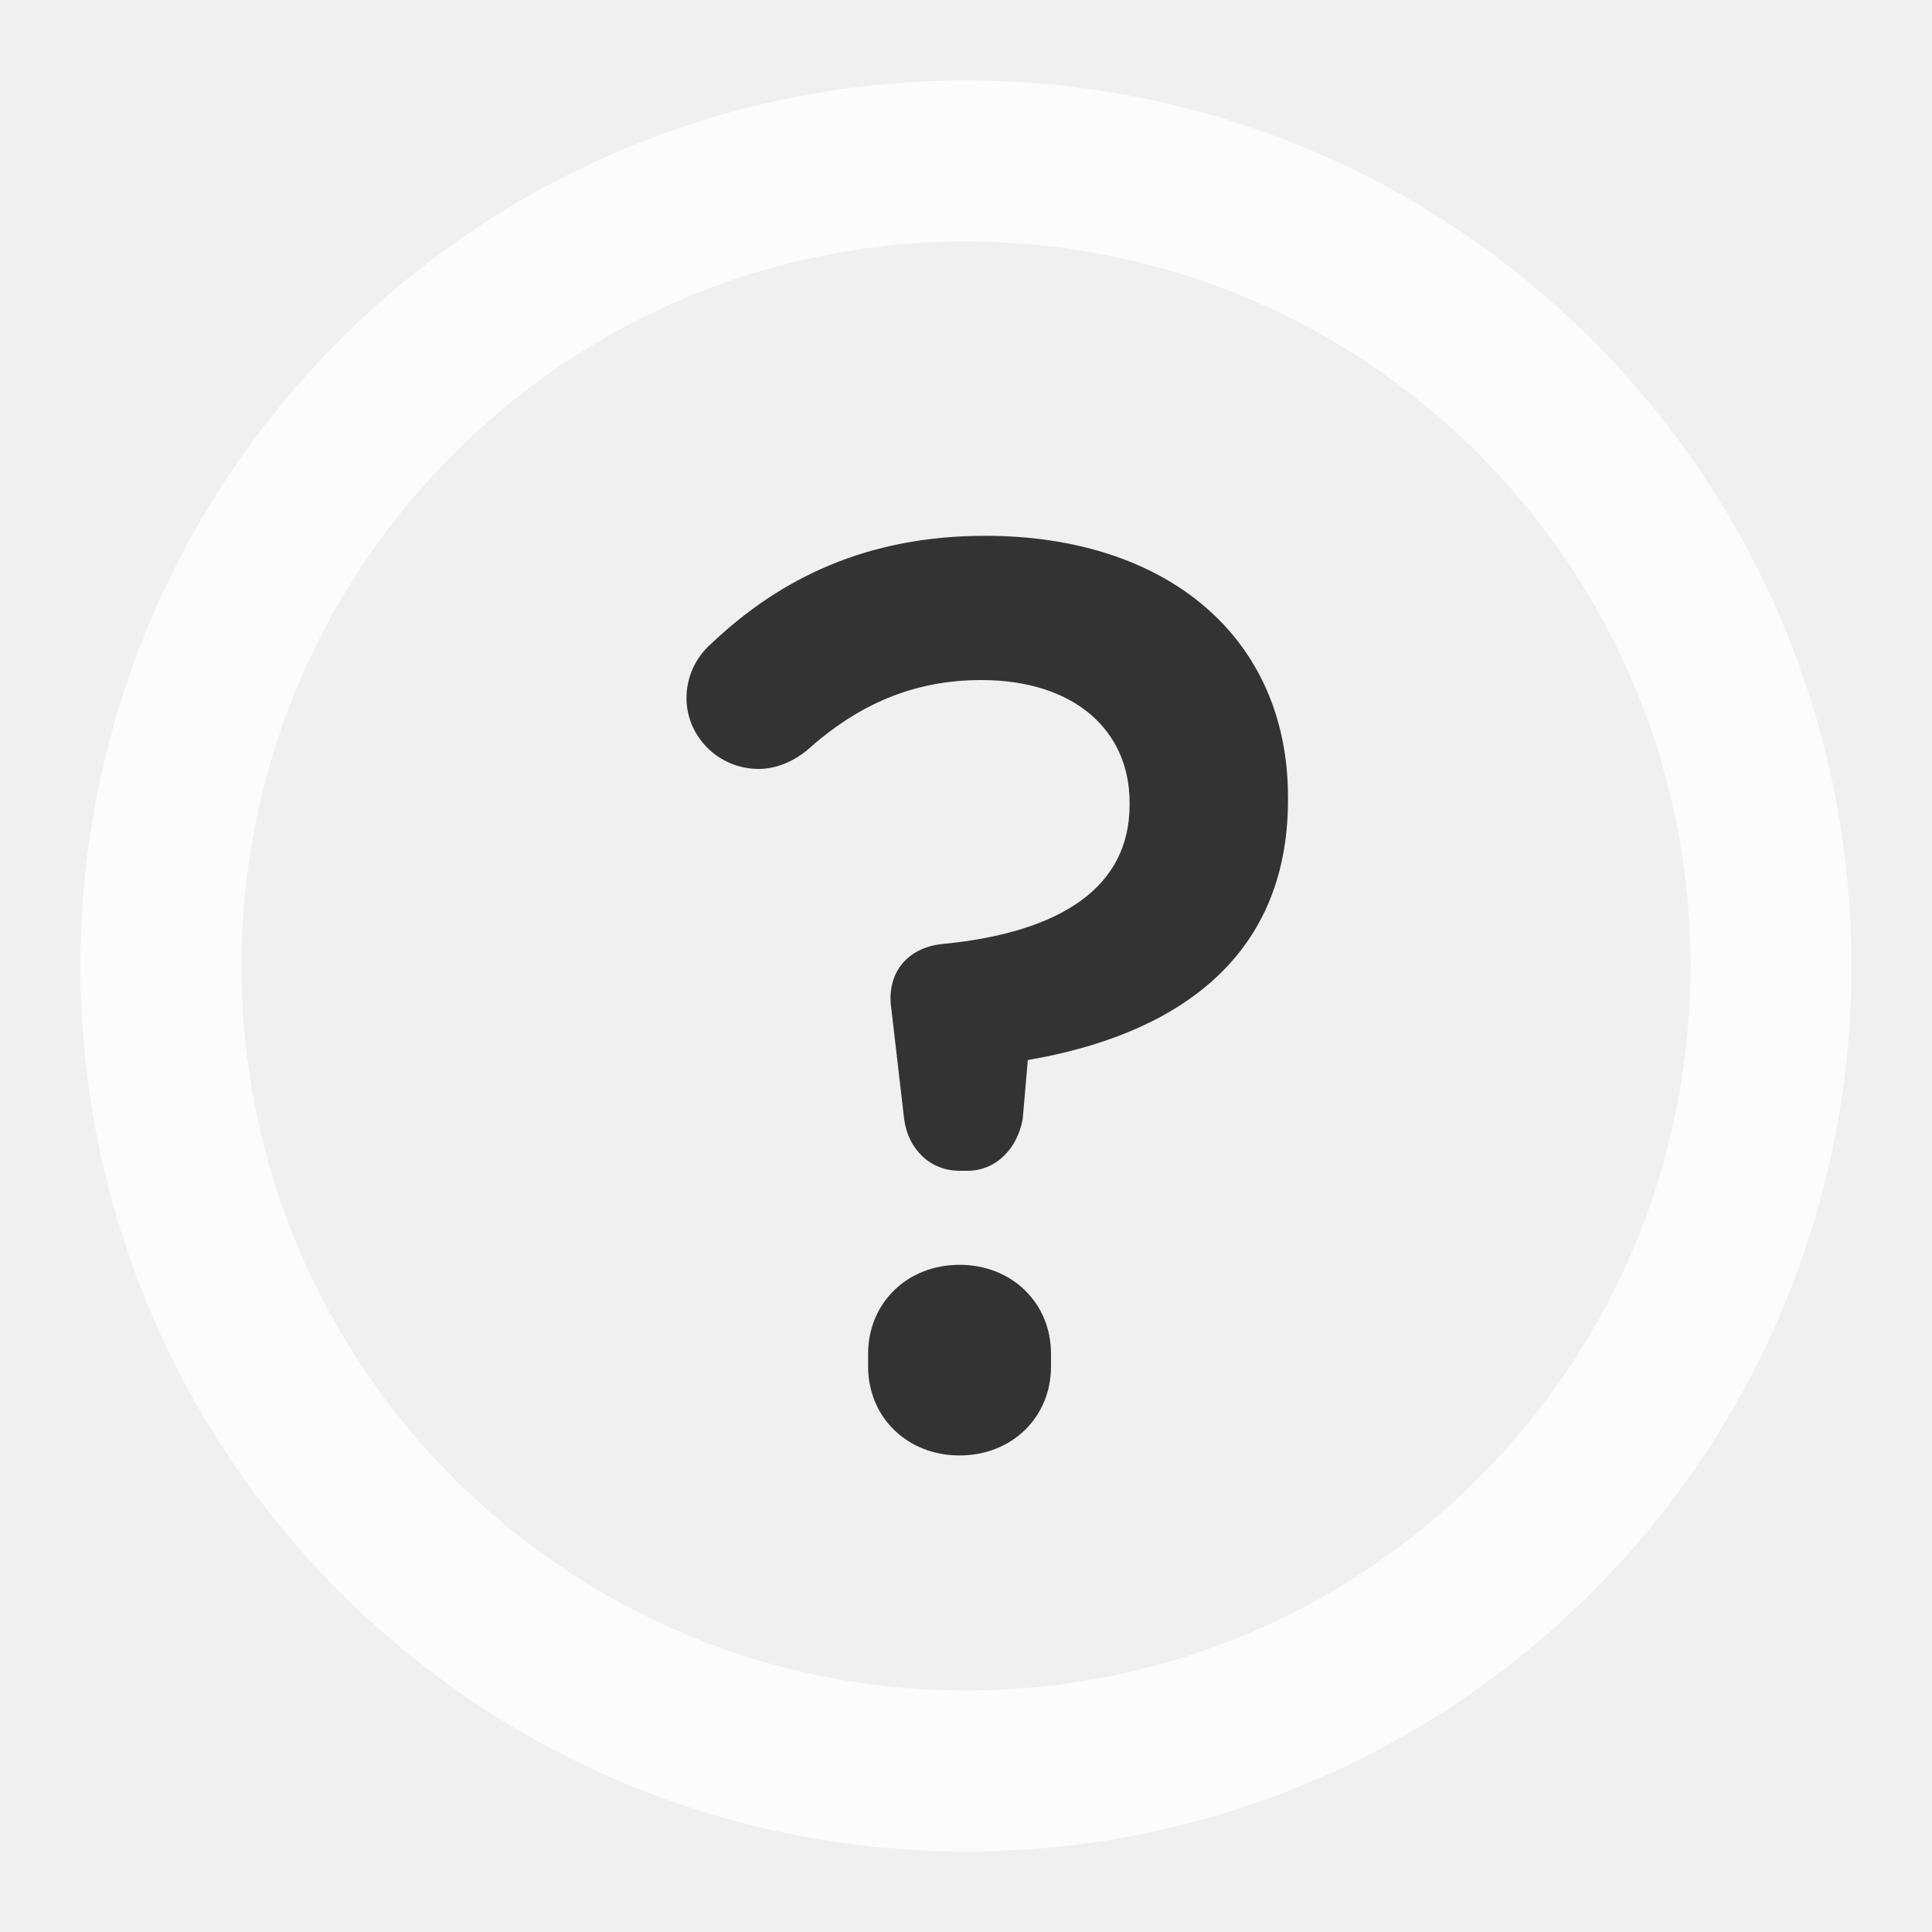
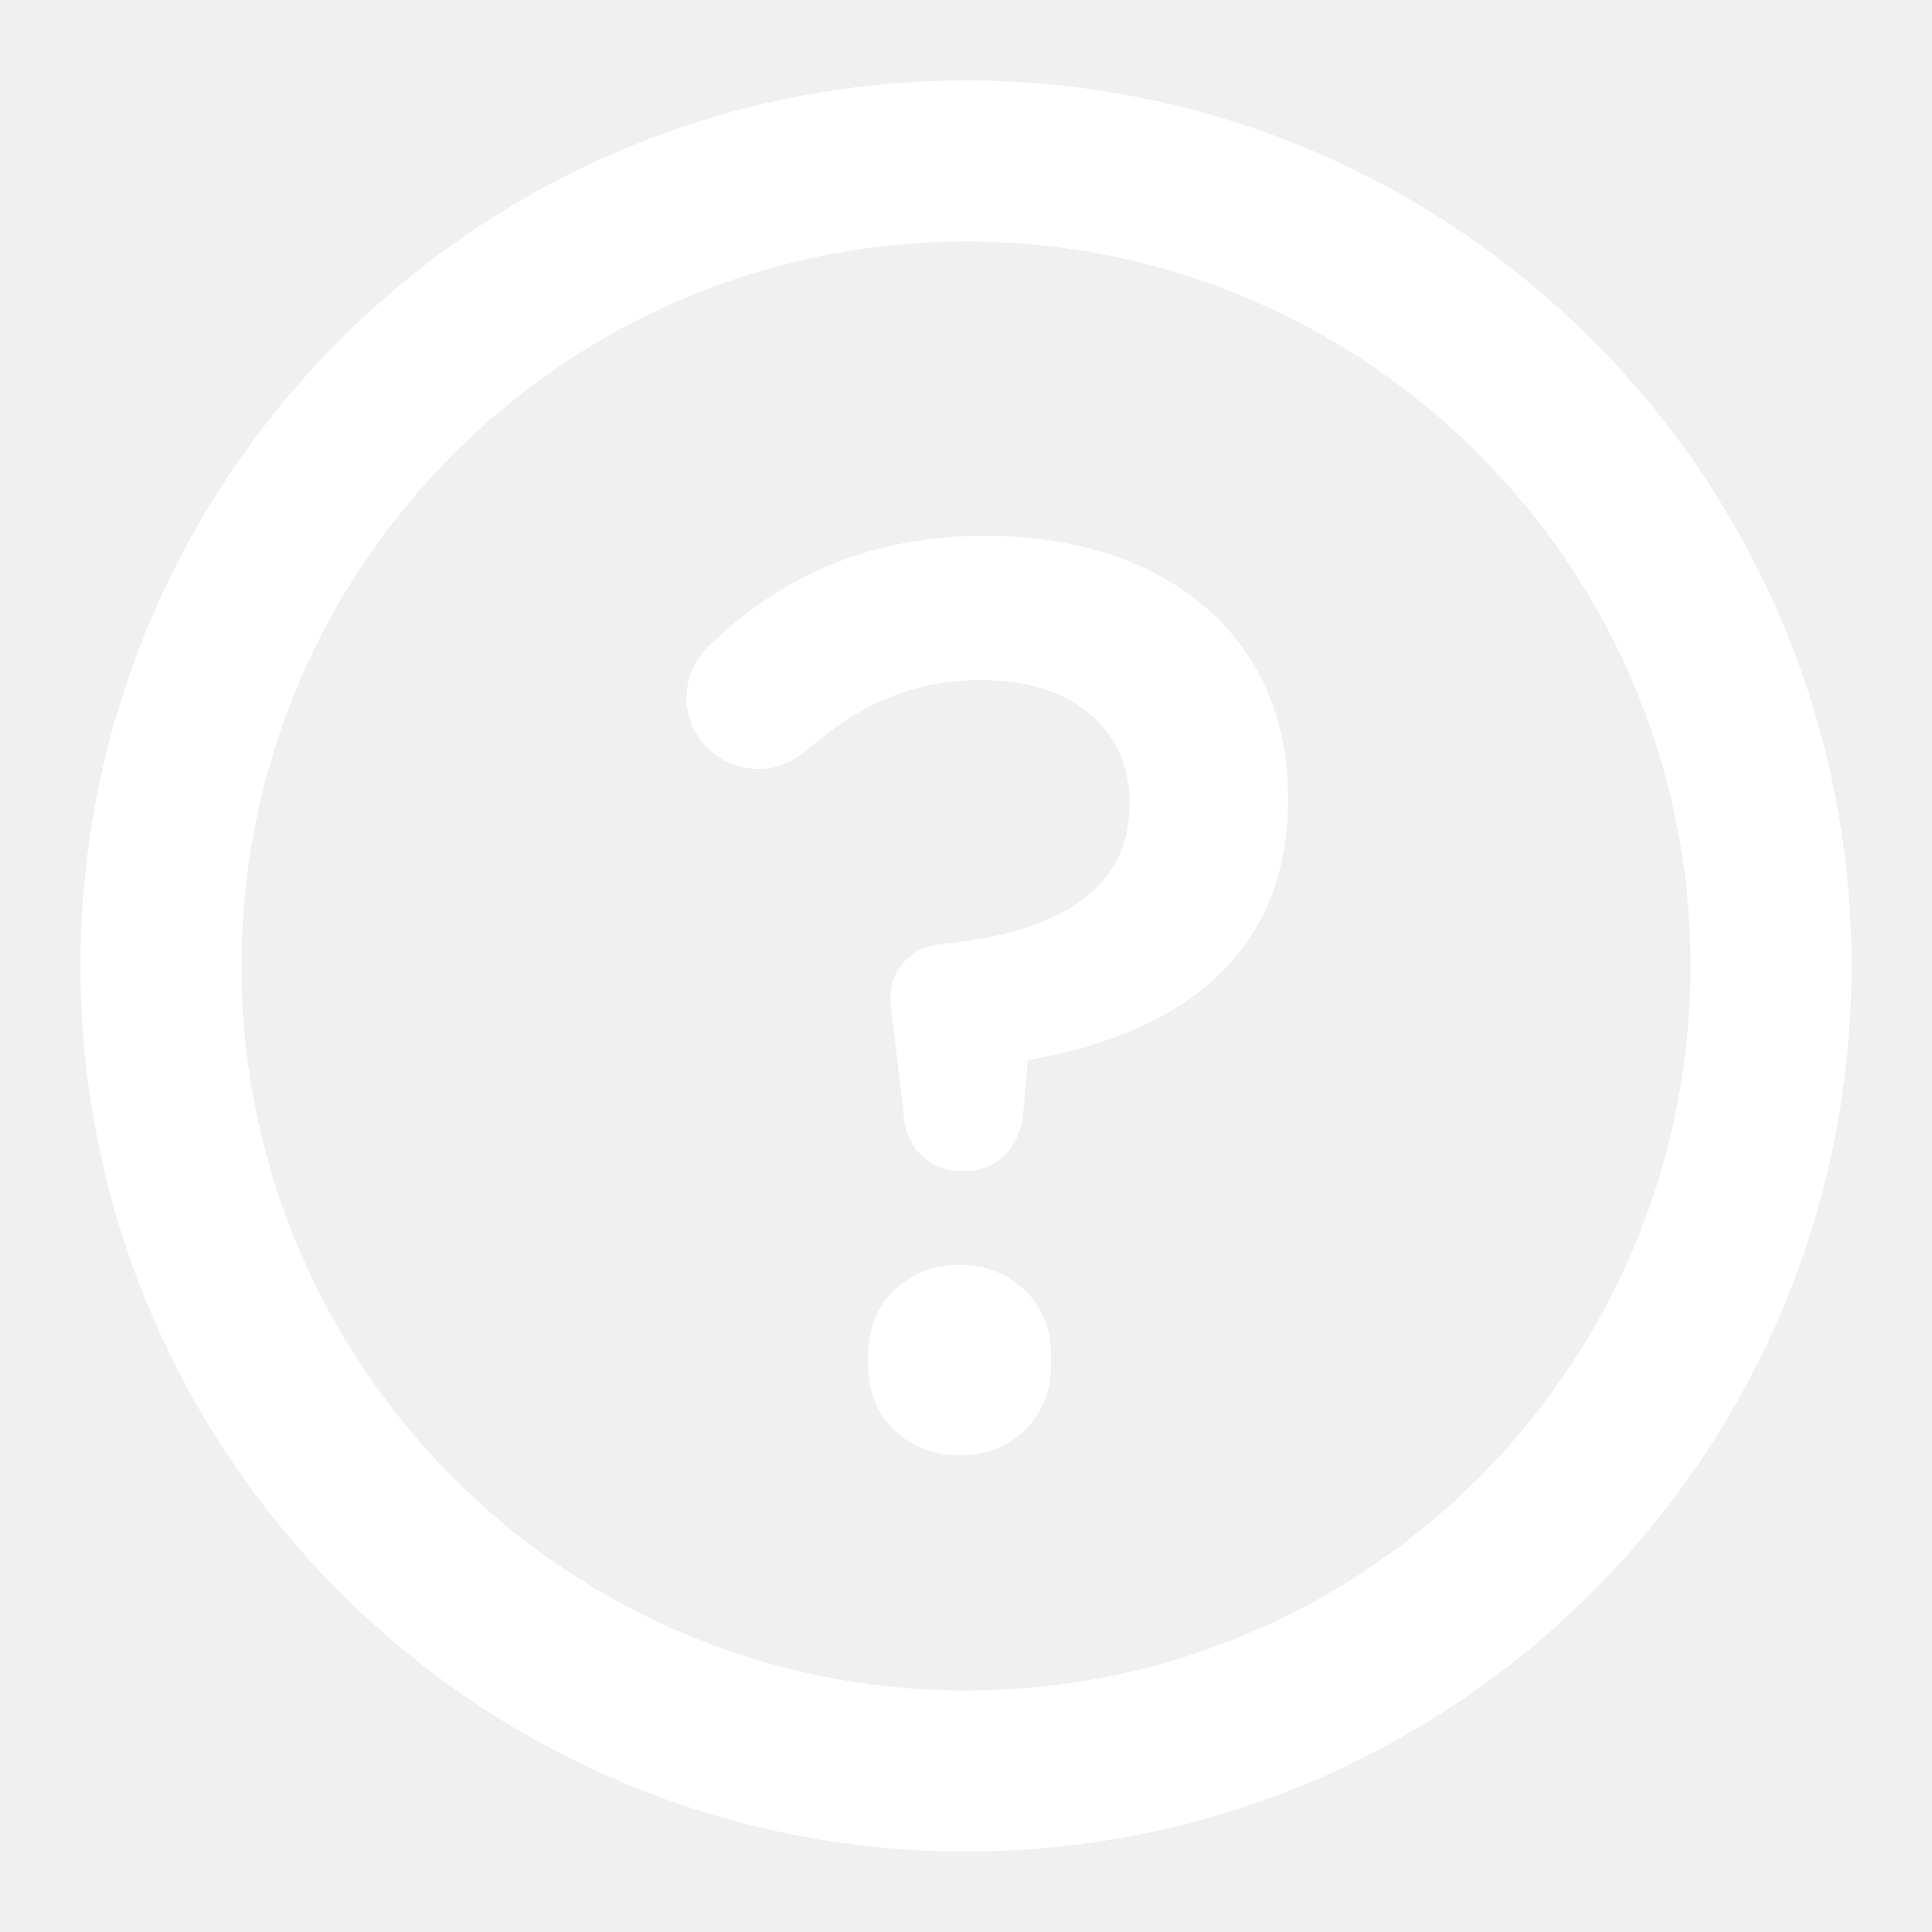
<svg xmlns="http://www.w3.org/2000/svg" width="24px" height="24px" viewBox="0 0 24 24" version="1.1">
  <defs />
  <g id="Page-1" stroke="none" stroke-width="1" fill="none" fill-rule="evenodd">
    <g id="Artboard-4" transform="translate(-400, -247)">
      <g id="69" transform="translate(400, 247)">
-         <circle id="Circle" stroke="#fcfcfc" stroke-width="2" cx="12" cy="12" r="10" />
-         <path d="M12.016,14.544 C12.384,14.544 12.64,14.256 12.704,13.904 L12.768,13.168 C14.544,12.864 16,11.952 16,9.936 L16,9.904 C16,7.904 14.48,6.656 12.24,6.656 C10.768,6.656 9.696,7.184 8.848,7.984 C8.624,8.176 8.528,8.432 8.528,8.672 C8.528,9.152 8.928,9.552 9.424,9.552 C9.648,9.552 9.856,9.456 10.016,9.328 C10.656,8.752 11.344,8.448 12.192,8.448 C13.344,8.448 14.032,9.072 14.032,9.968 L14.032,10 C14.032,11.008 13.2,11.584 11.696,11.728 C11.264,11.776 11.008,12.096 11.072,12.528 L11.232,13.904 C11.28,14.272 11.552,14.544 11.92,14.544 L12.016,14.544 Z M10.784,16.816 L10.784,16.976 C10.784,17.6 11.264,18.08 11.92,18.08 C12.576,18.08 13.056,17.6 13.056,16.976 L13.056,16.816 C13.056,16.192 12.576,15.712 11.92,15.712 C11.264,15.712 10.784,16.192 10.784,16.816 Z" id="?" fill="#333333" />
+         <circle id="Circle" stroke="#ffffff" stroke-width="2" cx="12" cy="12" r="10" />
+         <path d="M12.016,14.544 C12.384,14.544 12.64,14.256 12.704,13.904 L12.768,13.168 C14.544,12.864 16,11.952 16,9.936 L16,9.904 C16,7.904 14.48,6.656 12.24,6.656 C10.768,6.656 9.696,7.184 8.848,7.984 C8.624,8.176 8.528,8.432 8.528,8.672 C8.528,9.152 8.928,9.552 9.424,9.552 C9.648,9.552 9.856,9.456 10.016,9.328 C10.656,8.752 11.344,8.448 12.192,8.448 C13.344,8.448 14.032,9.072 14.032,9.968 L14.032,10 C14.032,11.008 13.2,11.584 11.696,11.728 C11.264,11.776 11.008,12.096 11.072,12.528 L11.232,13.904 C11.28,14.272 11.552,14.544 11.92,14.544 L12.016,14.544 Z M10.784,16.816 L10.784,16.976 C10.784,17.6 11.264,18.08 11.92,18.08 C12.576,18.08 13.056,17.6 13.056,16.976 L13.056,16.816 C13.056,16.192 12.576,15.712 11.92,15.712 C11.264,15.712 10.784,16.192 10.784,16.816 Z" id="?" fill="#ffffff" />
      </g>
    </g>
  </g>
</svg>
